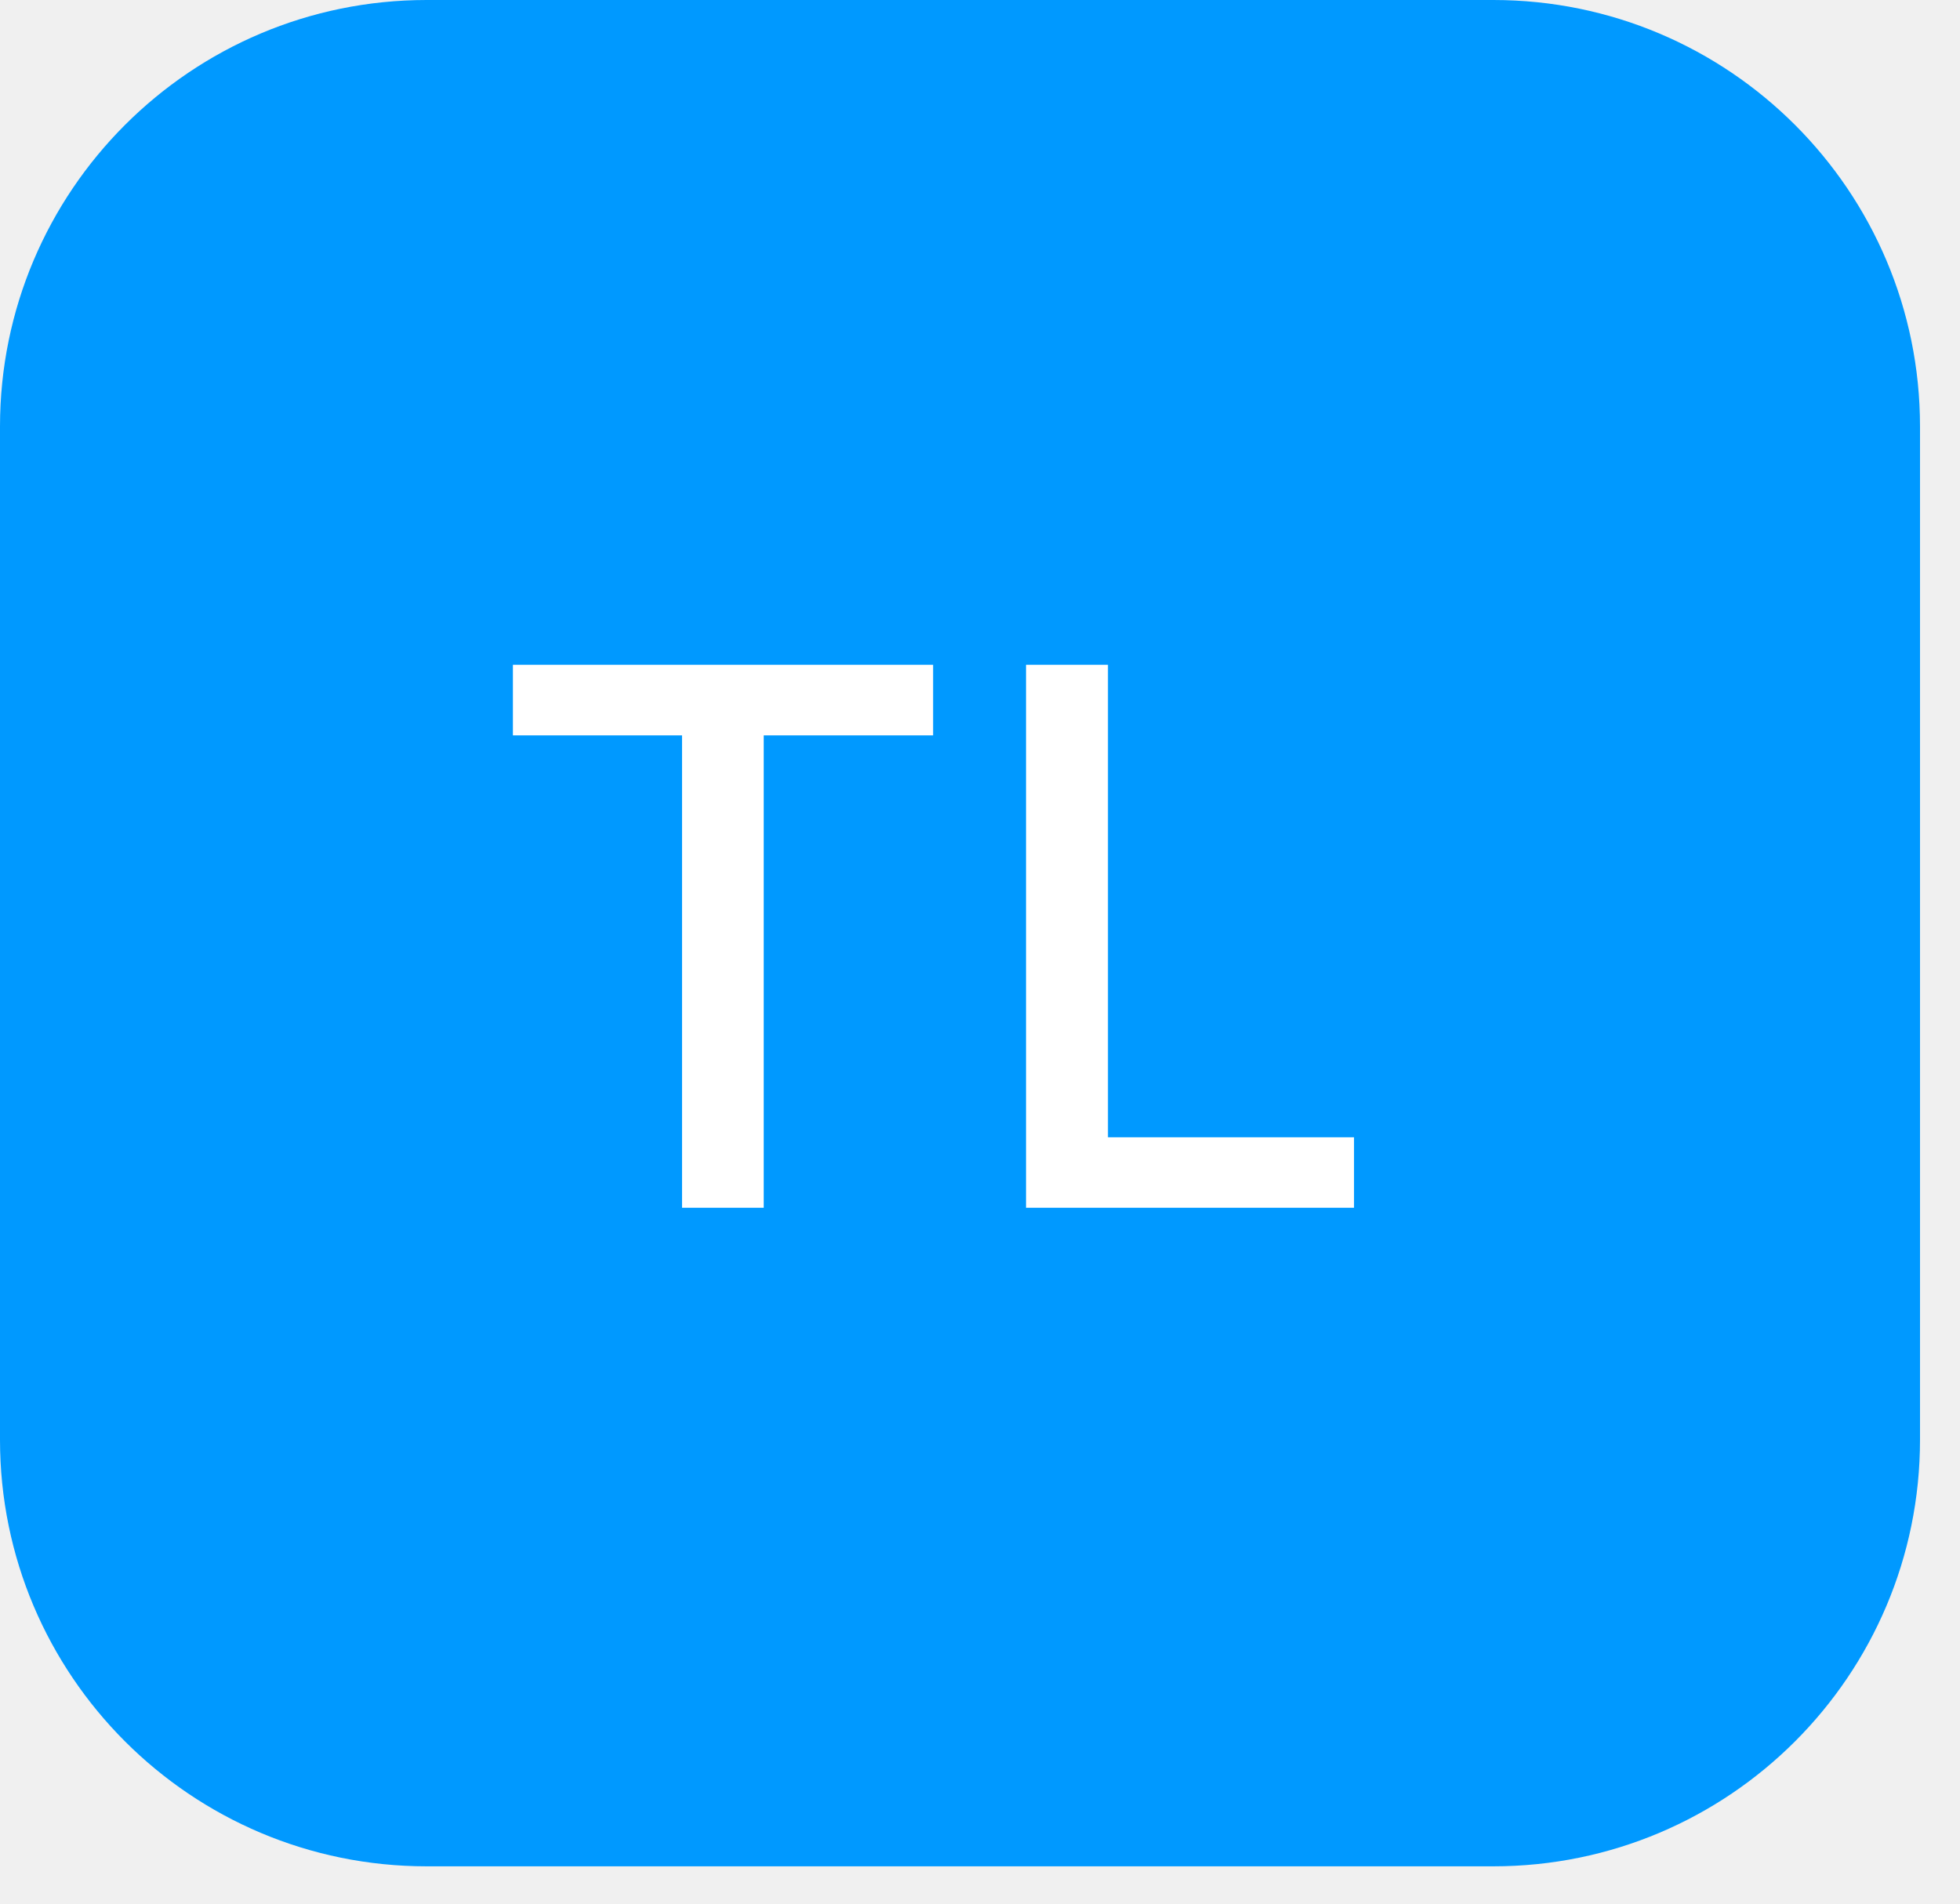
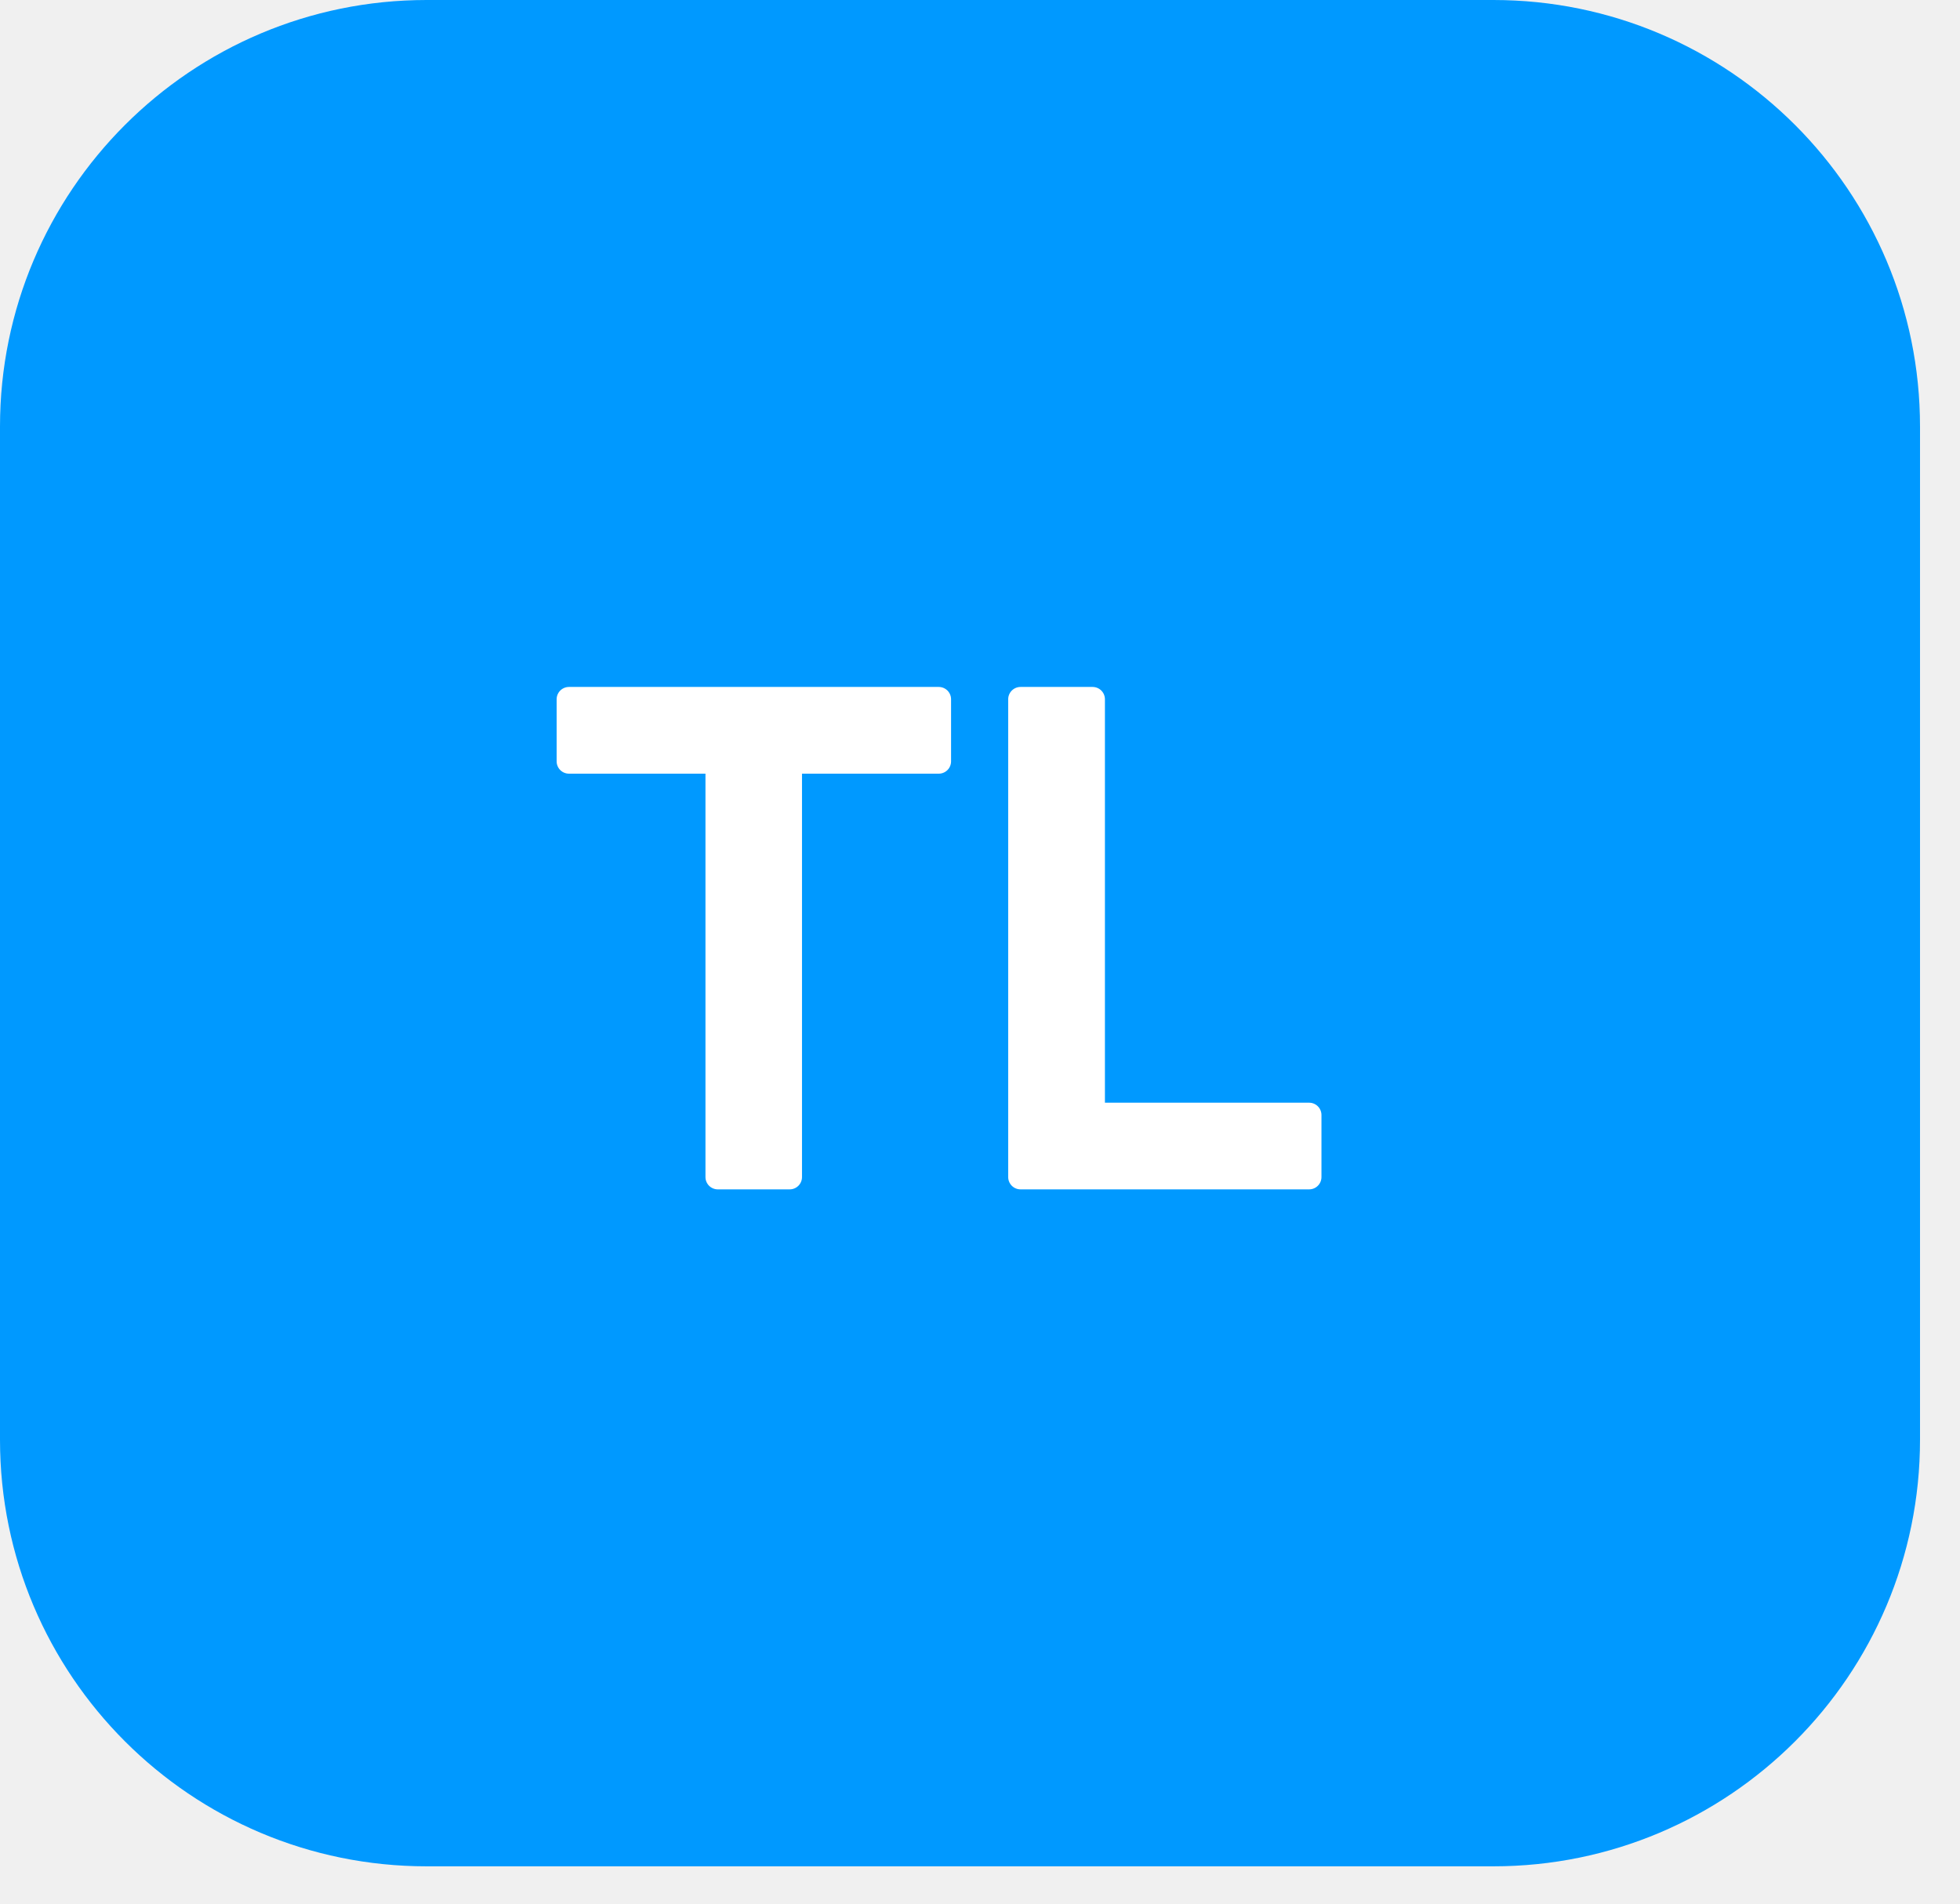
<svg xmlns="http://www.w3.org/2000/svg" width="35" height="34" viewBox="0 0 35 34" fill="none">
  <rect width="34.286" height="33.333" rx="7.619" fill="#0099FF" />
-   <path d="M9.159 13.134V11.874H16.663V13.134H13.638V21.571H12.179V13.134H9.159ZM18.322 21.571V11.874H19.785V20.312H24.179V21.571H18.322Z" fill="white" />
+   <g transform="translate(17.5 17) scale(0.88) translate(-17.5 -17)">
+     <path d="M9.159 13.134V11.874H16.663V13.134H13.638V21.571H12.179V13.134H9.159ZM18.322 21.571V11.874H19.785V20.312H24.179V21.571H18.322Z" fill="white" stroke="white" stroke-width="0.5" stroke-linejoin="round" />
+   </g>
</svg>
